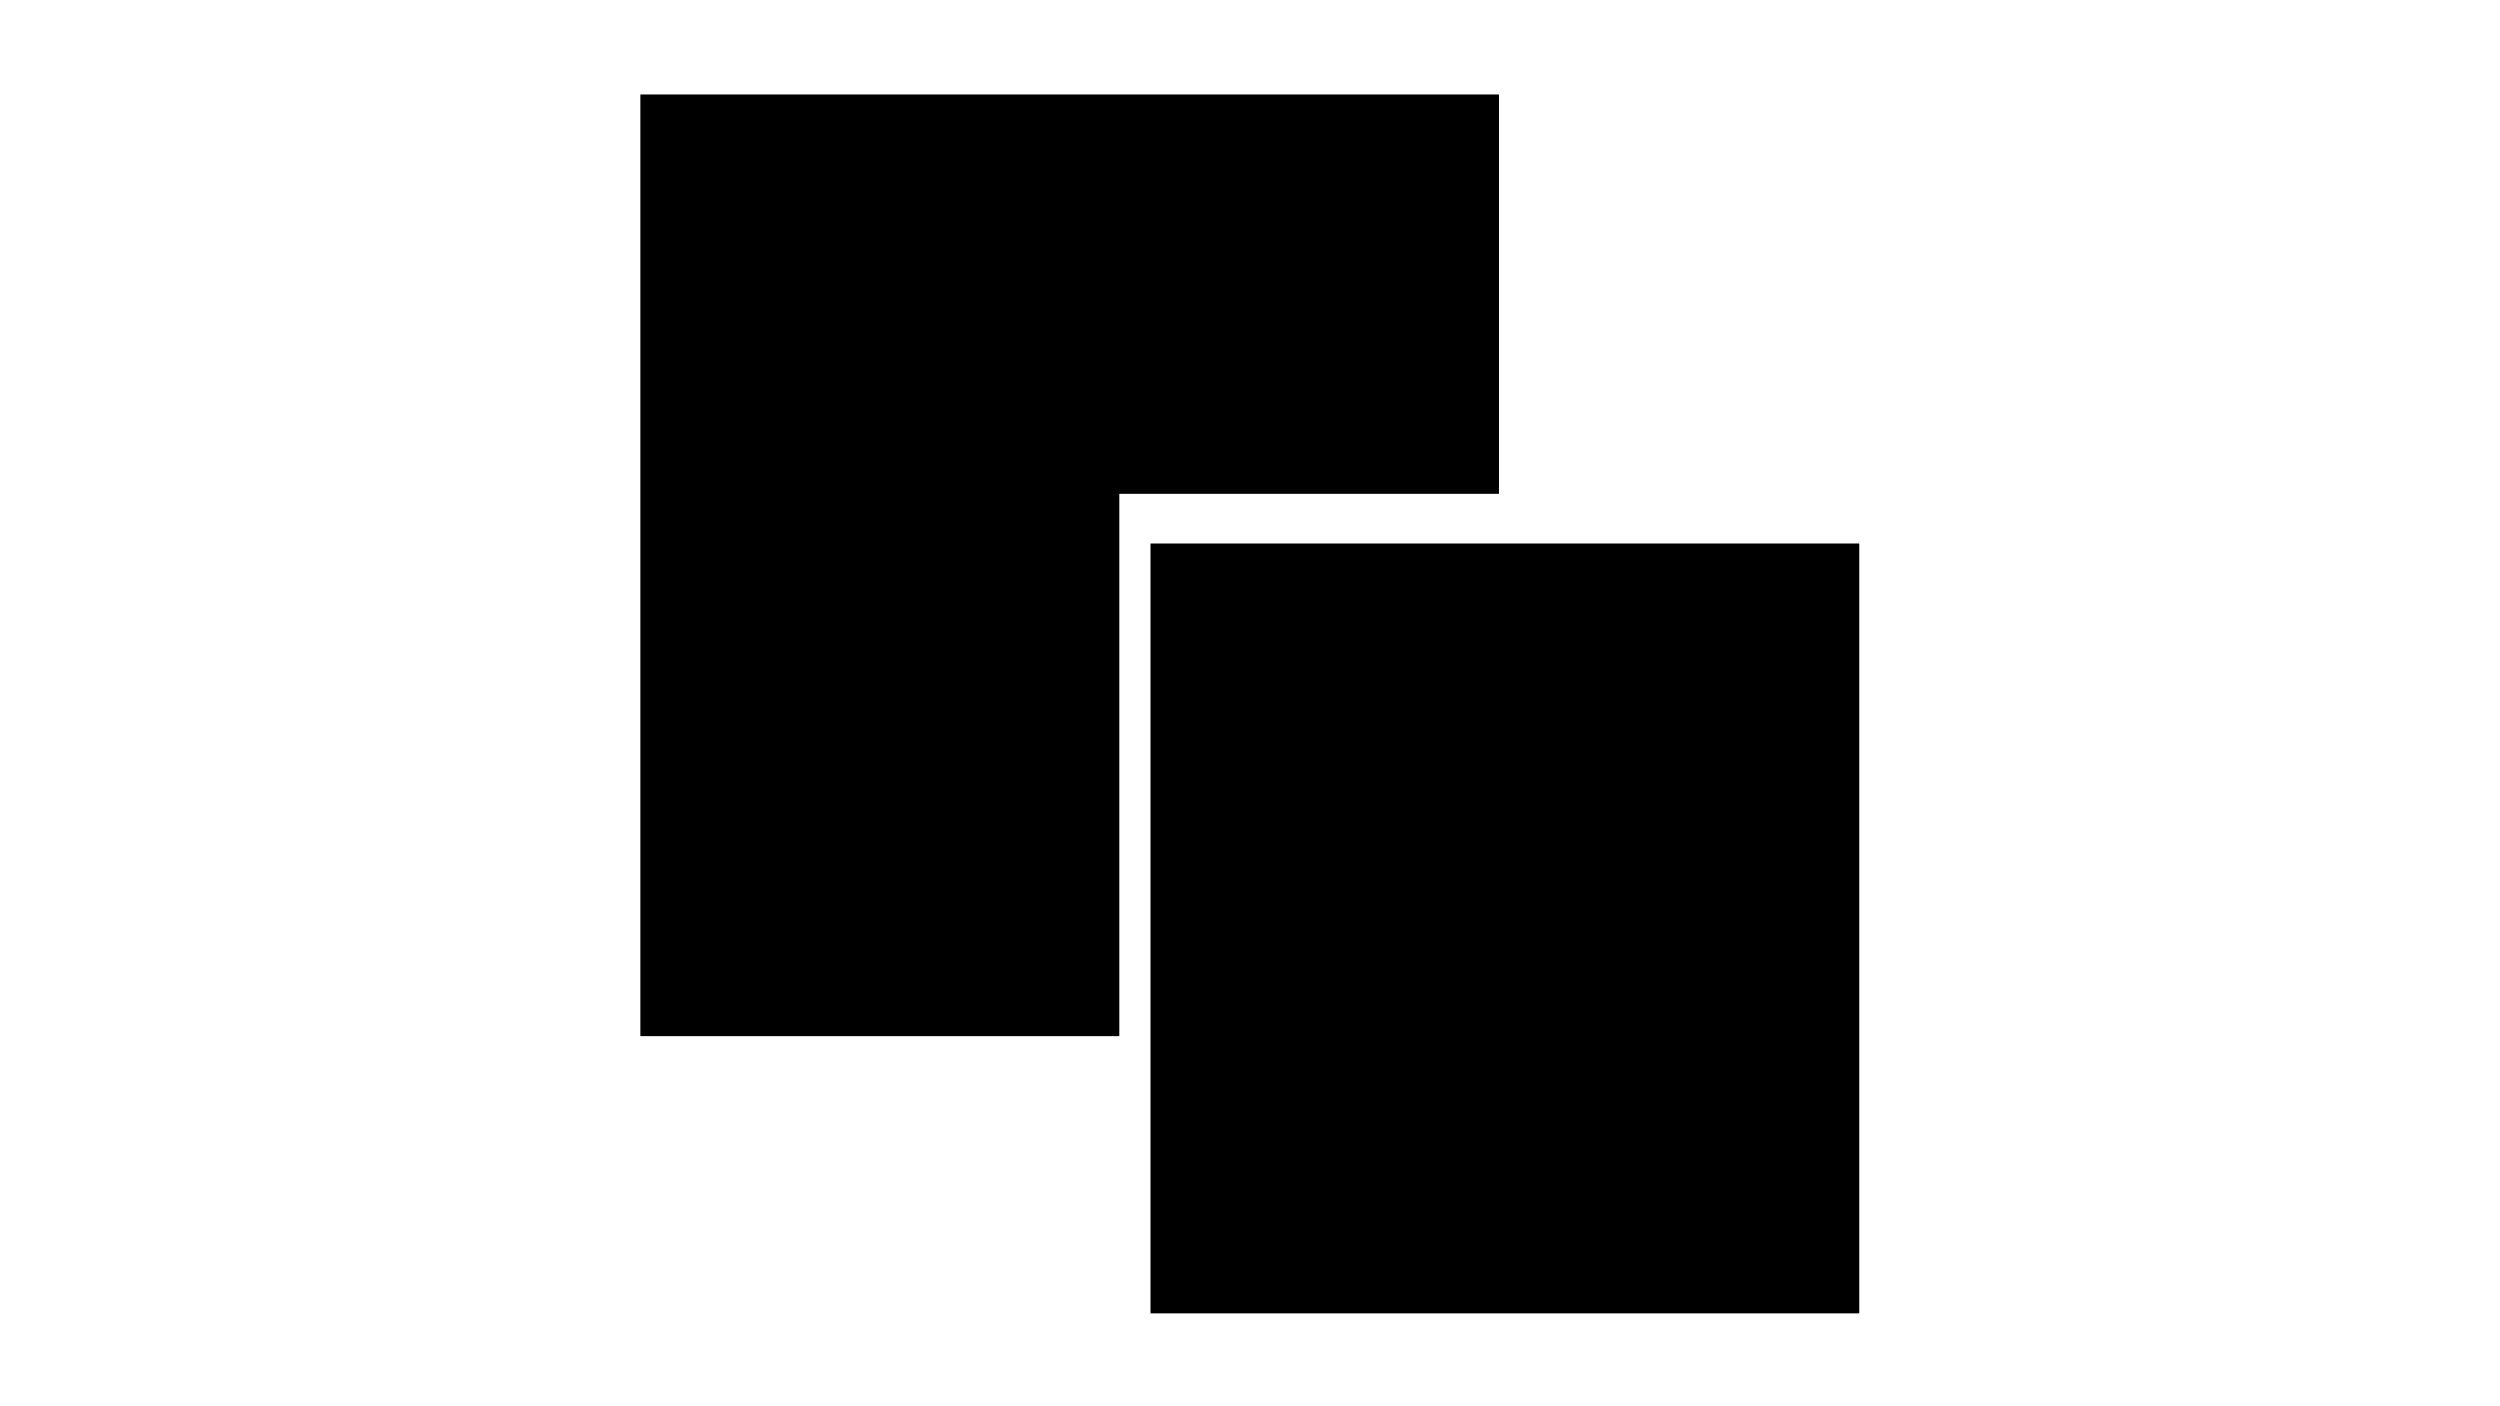
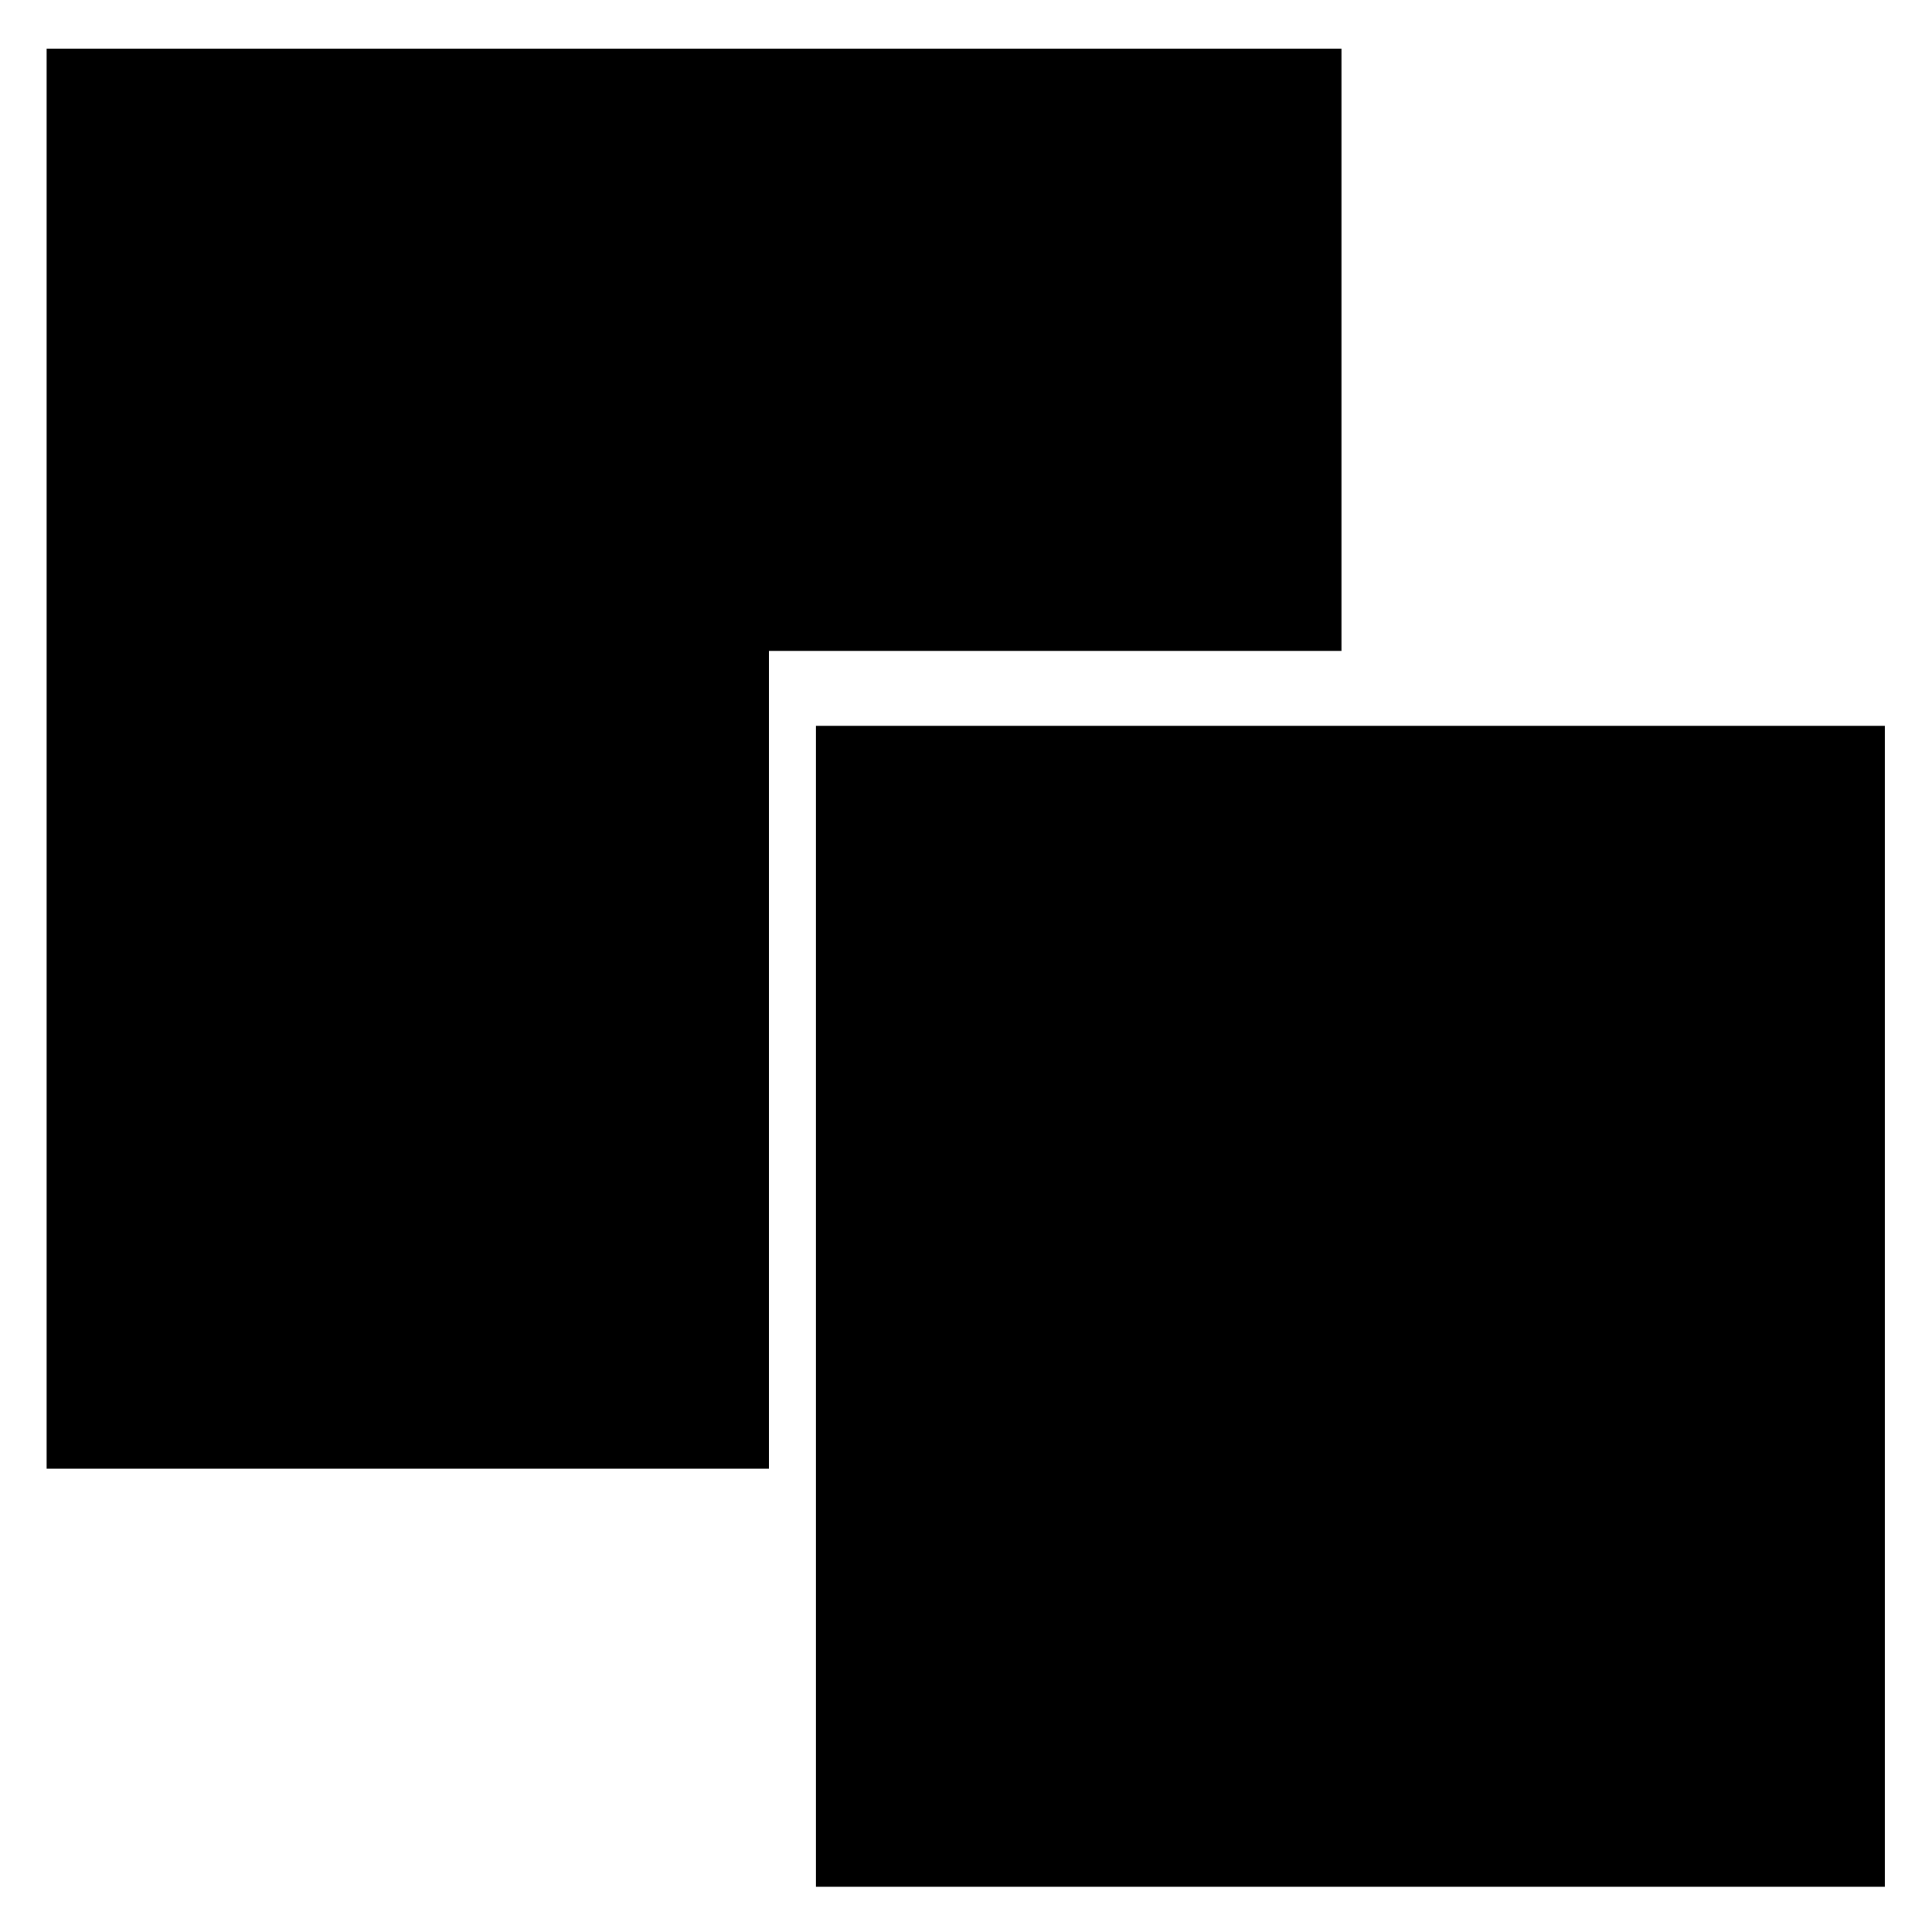
- <svg xmlns="http://www.w3.org/2000/svg" version="1.1" id="图层_1" x="0px" y="0px" viewBox="0 0 1366 768" style="enable-background:new 0 0 1366 768;" xml:space="preserve">
+ <svg xmlns="http://www.w3.org/2000/svg" version="1.1" id="图层_1" x="0px" y="0px" viewBox="0 0 700 700" style="enable-background:new 0 0 700 700;" xml:space="preserve">
  <g>
-     <path d="M611.588,566.145H349.898V51.623h469.142v218.201H611.588V566.145z M611.588,566.145" />
-     <rect x="628.642" y="296.97" width="387.256" height="420.653" />
+     <path d="M278.588,532.145H16.898V17.623h469.142v218.201H278.588V532.145z M278.588,532.145" />
+     <rect x="295.642" y="262.97" width="387.256" height="420.653" />
  </g>
</svg>
